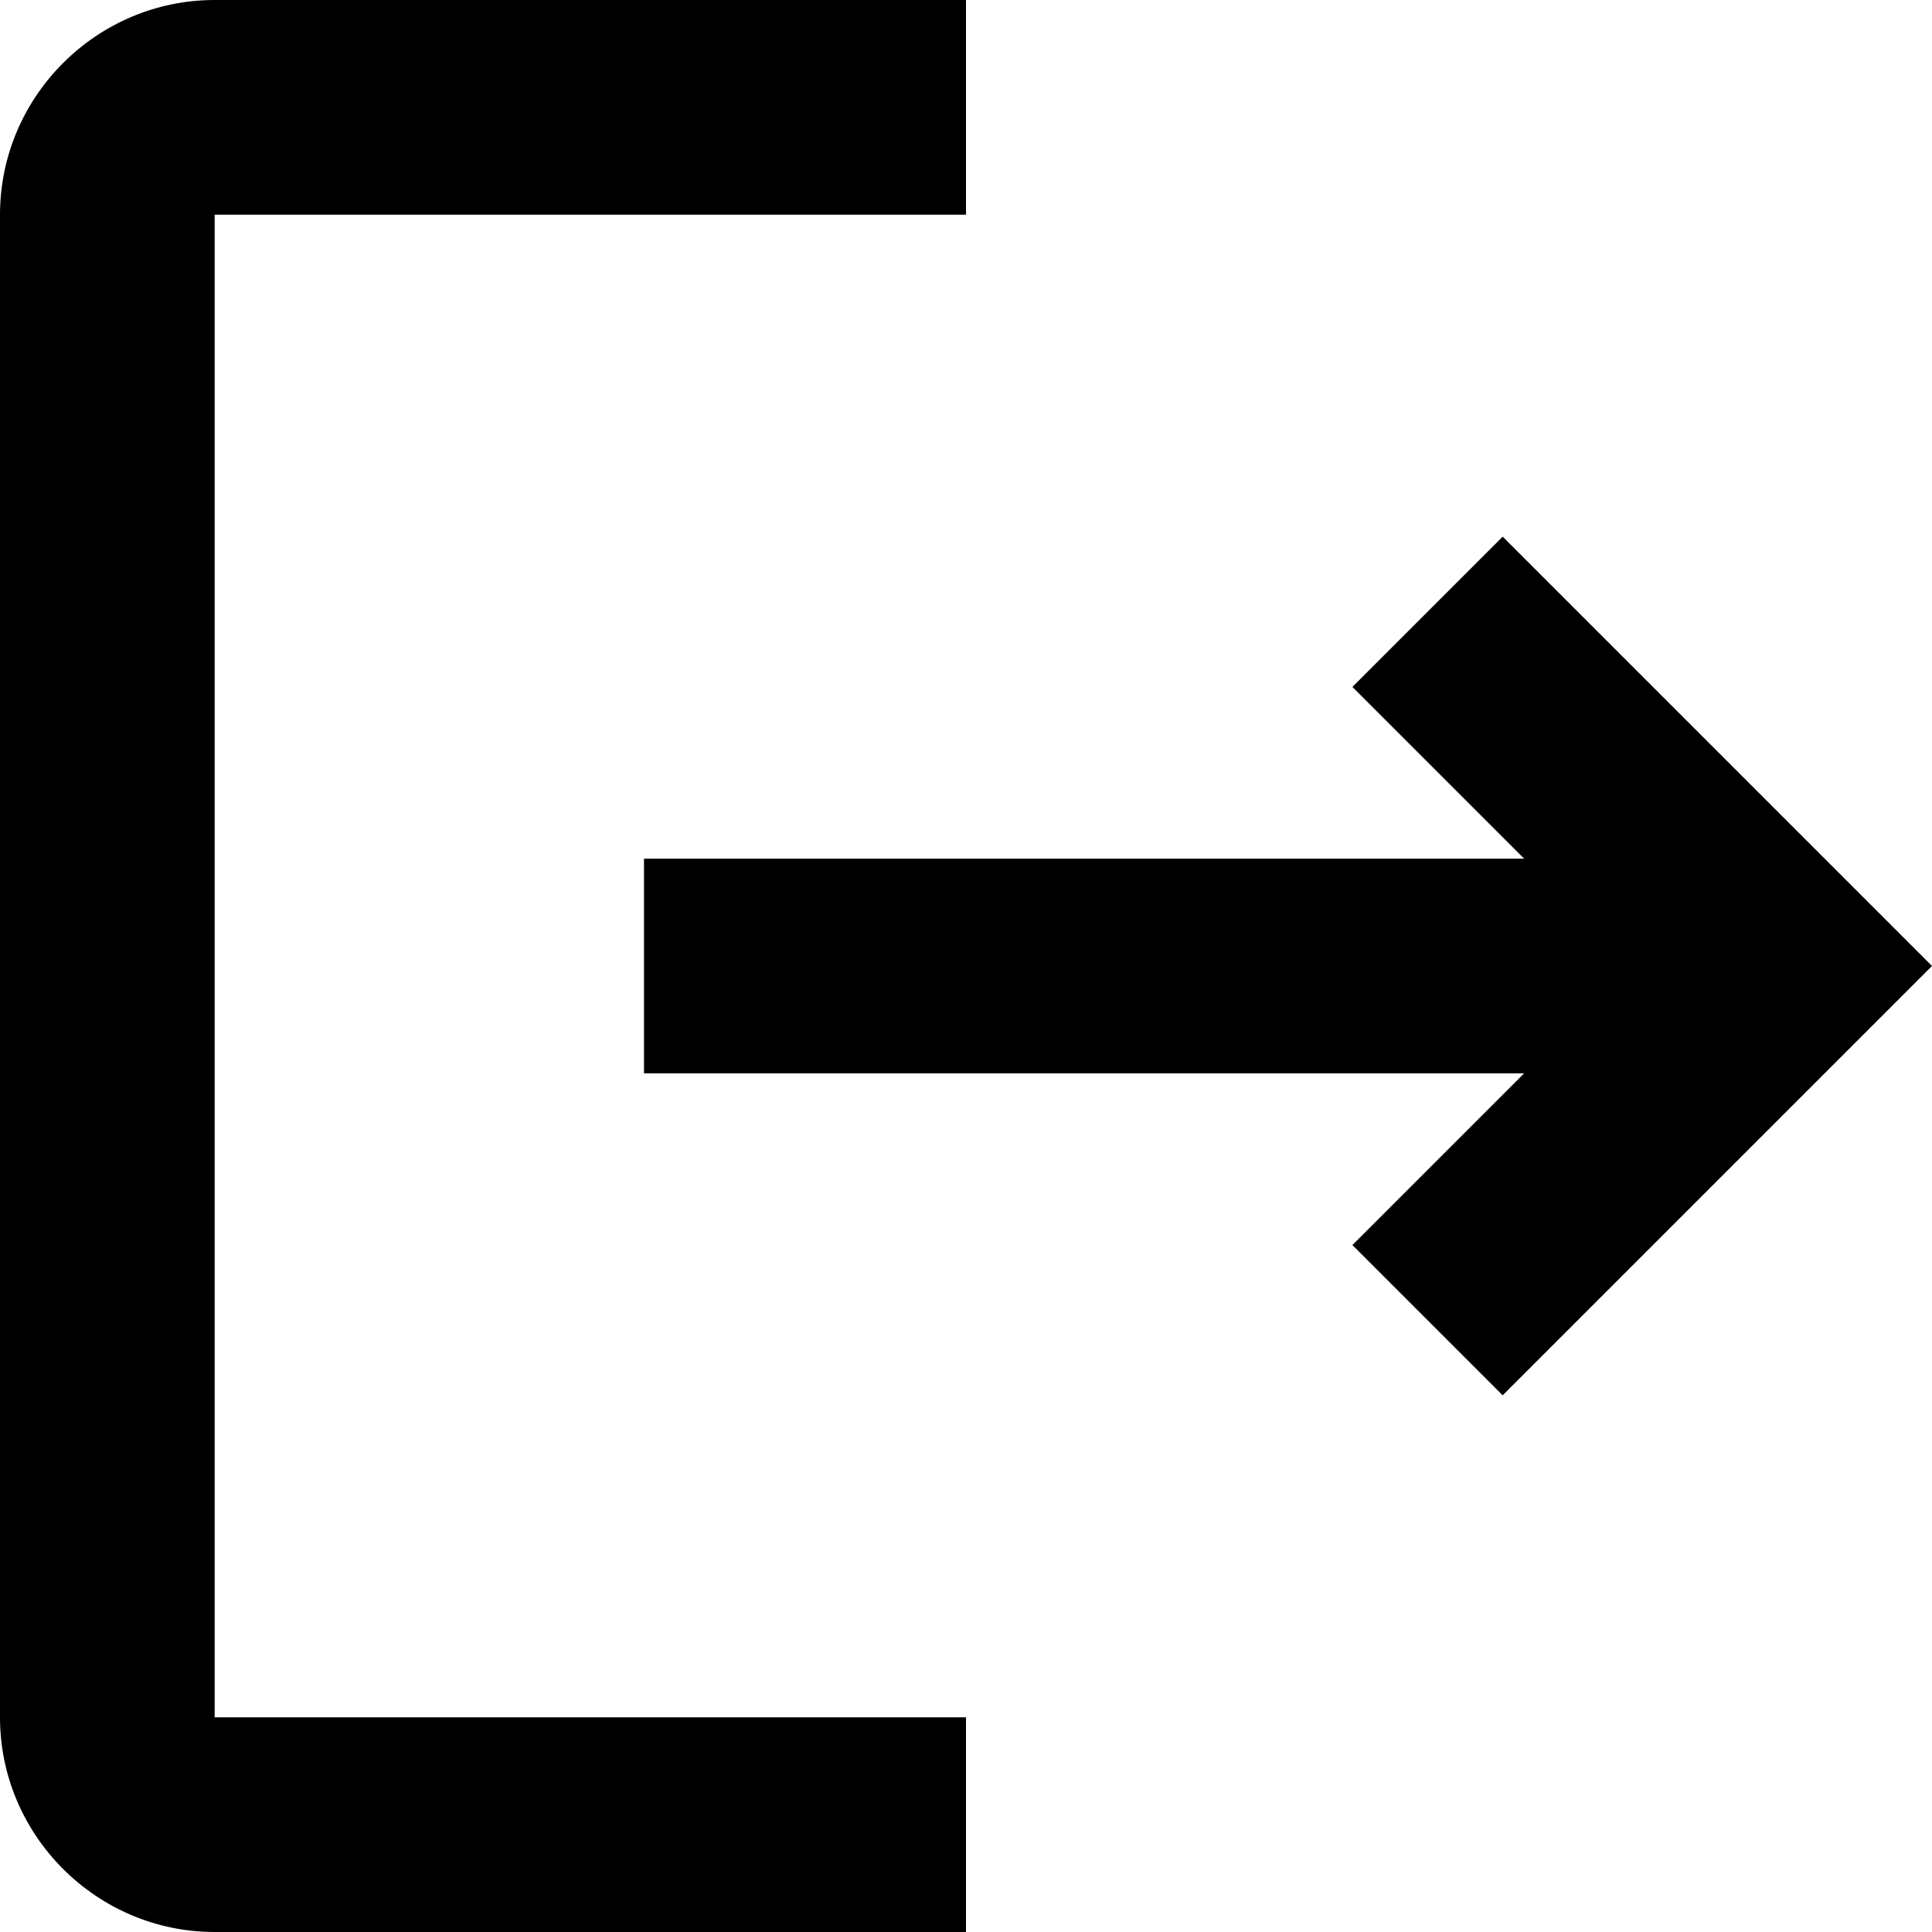
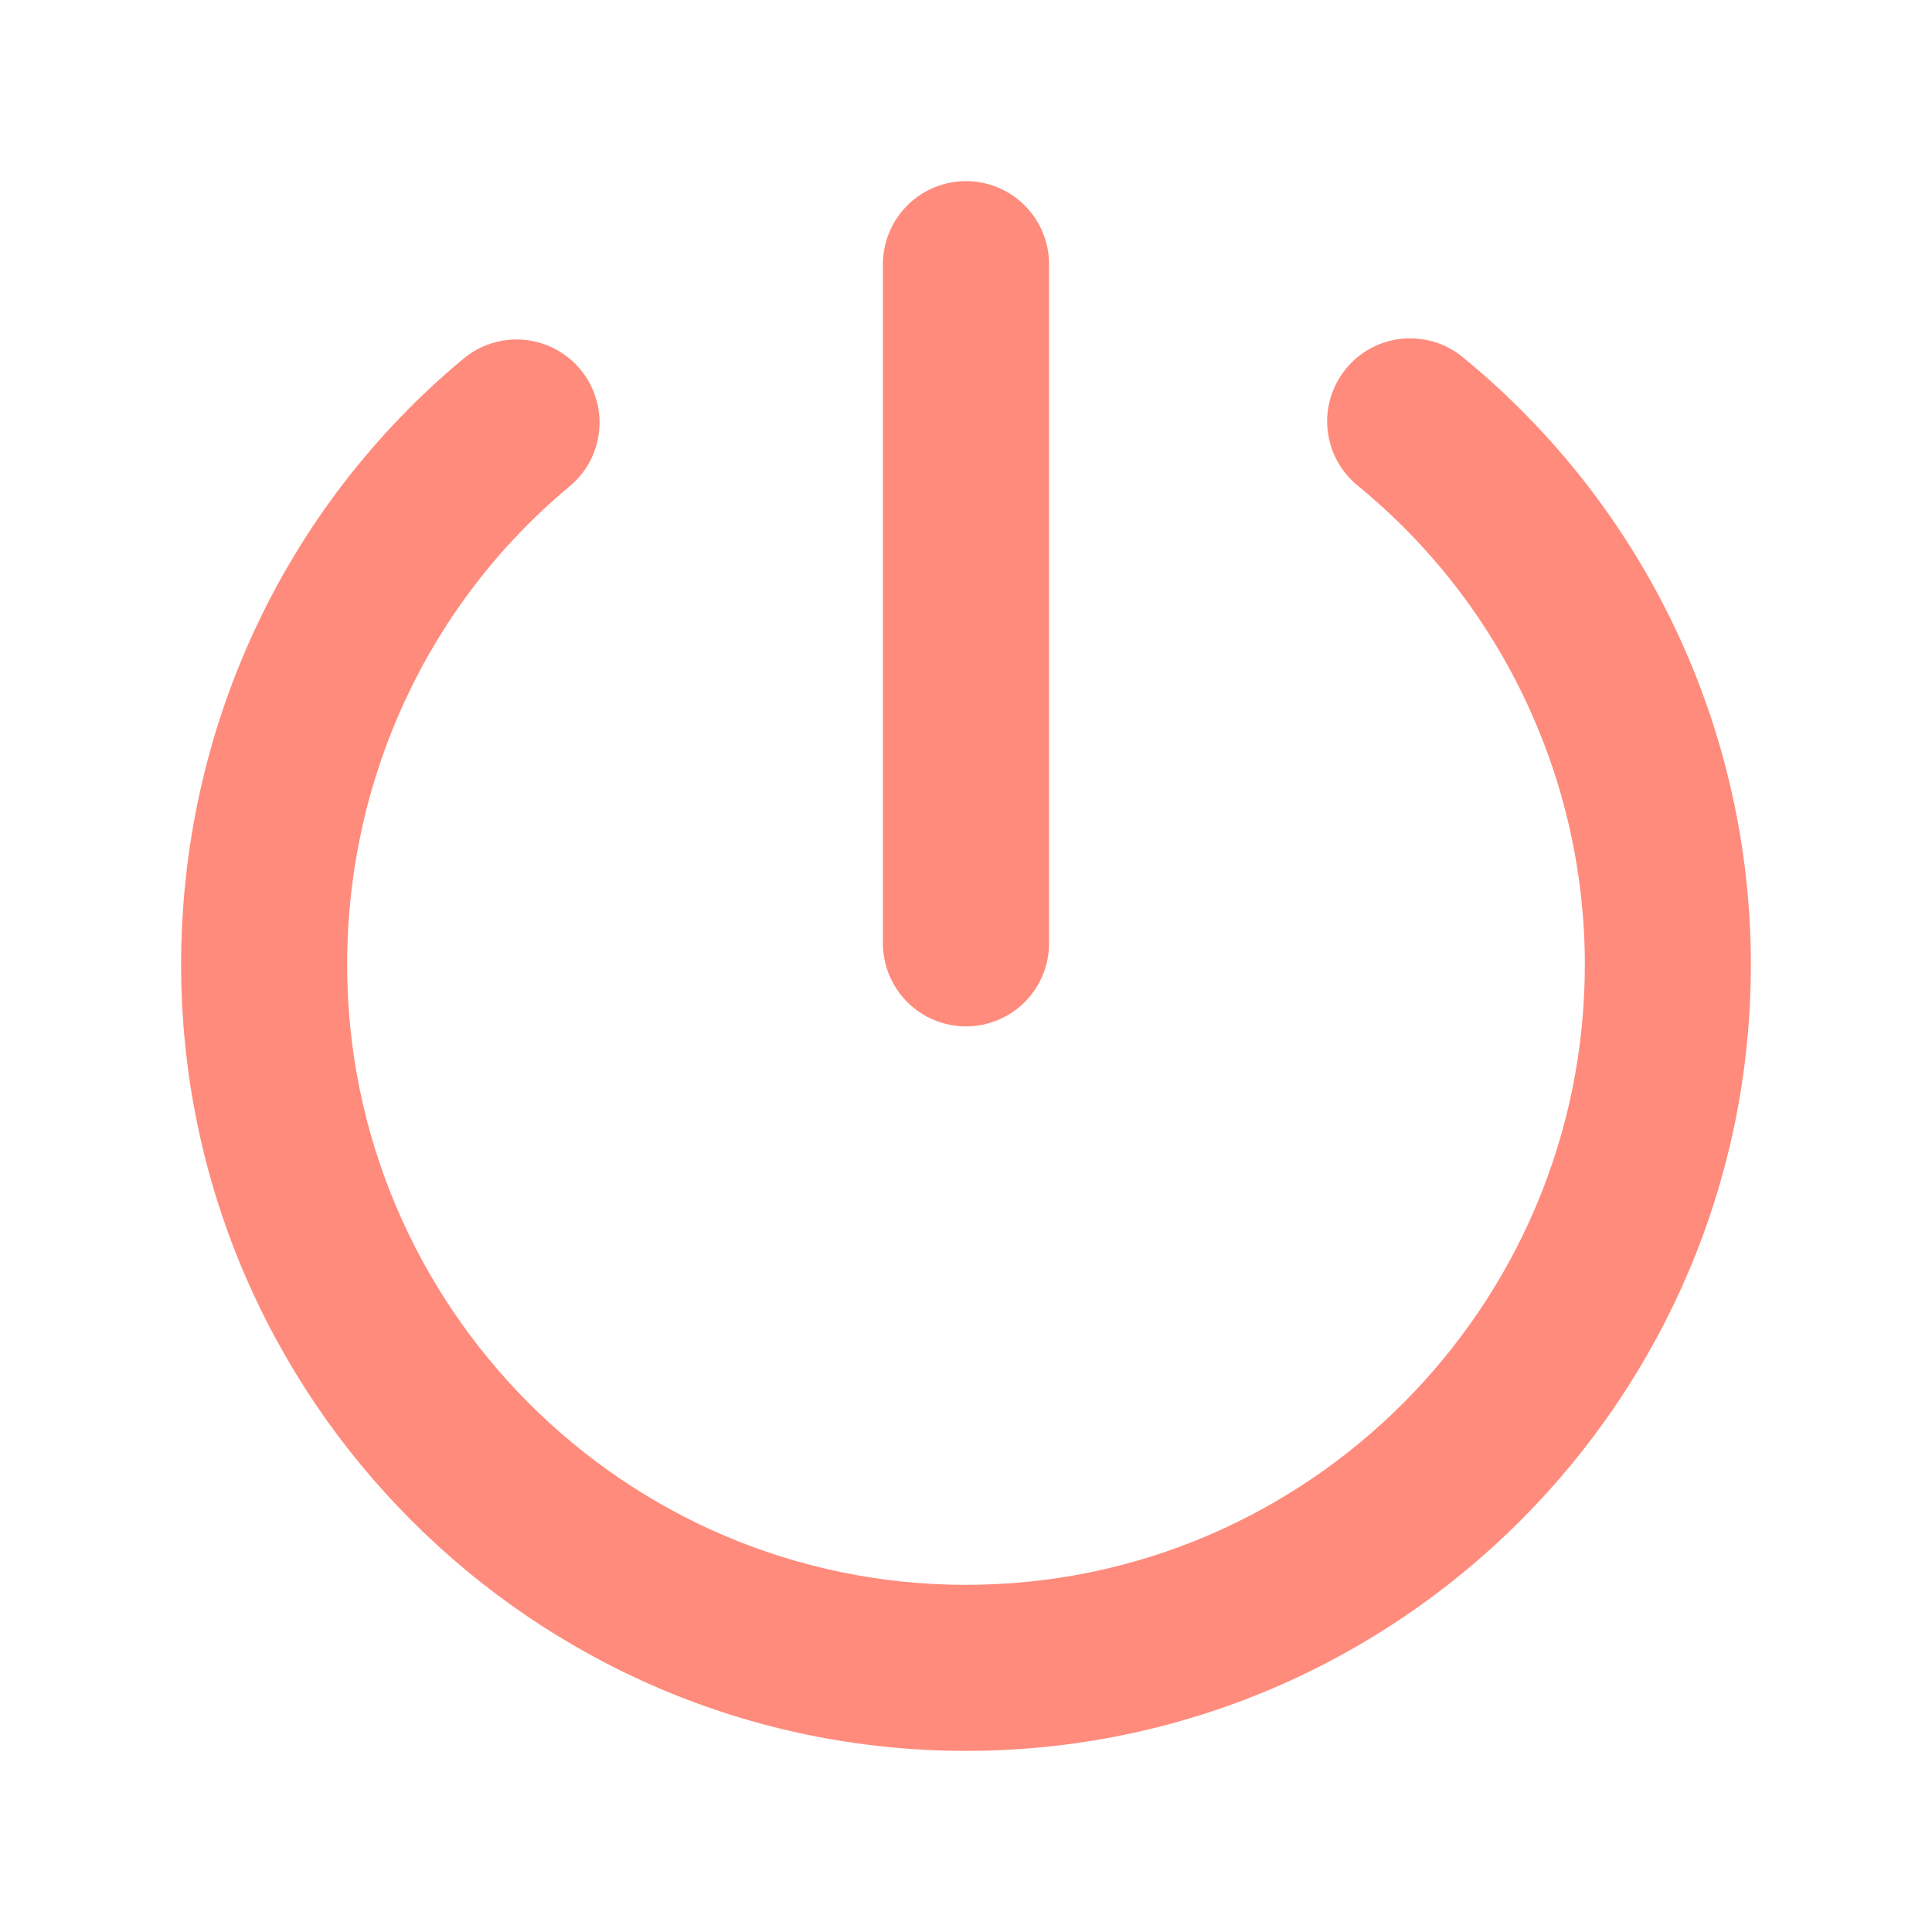
- <svg xmlns="http://www.w3.org/2000/svg" width="18" height="18" viewBox="0 0 18 18" fill="none">
-   <path d="M14 5L12.6 6.4L14.2 8H6V10H14.2L12.6 11.6L14 13L18 9L14 5ZM2 2H9V0H2C0.9 0 0 0.9 0 2V16C0 17.1 0.9 18 2 18H9V16H2V2Z" fill="black" />
+ <svg xmlns="http://www.w3.org/2000/svg" width="16" height="16" viewBox="0 0 16 16" fill="none">
+   <path d="M8 14.5C4.416 14.5 1.5 11.579 1.5 7.989C1.5 6.037 2.352 4.208 3.836 2.972C3.906 2.914 3.986 2.87 4.072 2.843C4.158 2.816 4.249 2.806 4.339 2.814C4.429 2.822 4.517 2.848 4.597 2.89C4.677 2.932 4.748 2.989 4.806 3.059C4.864 3.128 4.907 3.208 4.934 3.295C4.961 3.381 4.971 3.472 4.962 3.562C4.954 3.652 4.928 3.74 4.886 3.82C4.844 3.9 4.786 3.97 4.717 4.028C3.546 5.003 2.875 6.447 2.875 7.989C2.875 10.821 5.174 13.125 8 13.125C10.826 13.125 13.125 10.821 13.125 7.989C13.125 7.232 12.957 6.485 12.634 5.801C12.311 5.116 11.84 4.512 11.255 4.031C11.183 3.975 11.123 3.904 11.078 3.824C11.033 3.744 11.005 3.655 10.995 3.564C10.985 3.473 10.993 3.38 11.02 3.292C11.046 3.204 11.09 3.123 11.148 3.052C11.207 2.981 11.279 2.922 11.36 2.88C11.442 2.837 11.531 2.812 11.622 2.804C11.714 2.797 11.806 2.808 11.893 2.836C11.98 2.865 12.061 2.911 12.13 2.971C12.871 3.581 13.468 4.347 13.878 5.214C14.288 6.082 14.5 7.03 14.5 7.989C14.5 11.579 11.584 14.5 8 14.5Z" fill="#FF8B7C" />
+   <path d="M8 8.5C7.818 8.5 7.643 8.428 7.514 8.299C7.385 8.17 7.312 7.995 7.312 7.812V2.188C7.312 2.005 7.385 1.83 7.514 1.701C7.643 1.572 7.818 1.5 8 1.5C8.182 1.5 8.357 1.572 8.486 1.701C8.615 1.83 8.688 2.005 8.688 2.188V7.812C8.688 7.995 8.615 8.17 8.486 8.299C8.357 8.428 8.182 8.5 8 8.5Z" fill="#FF8B7C" />
</svg>
